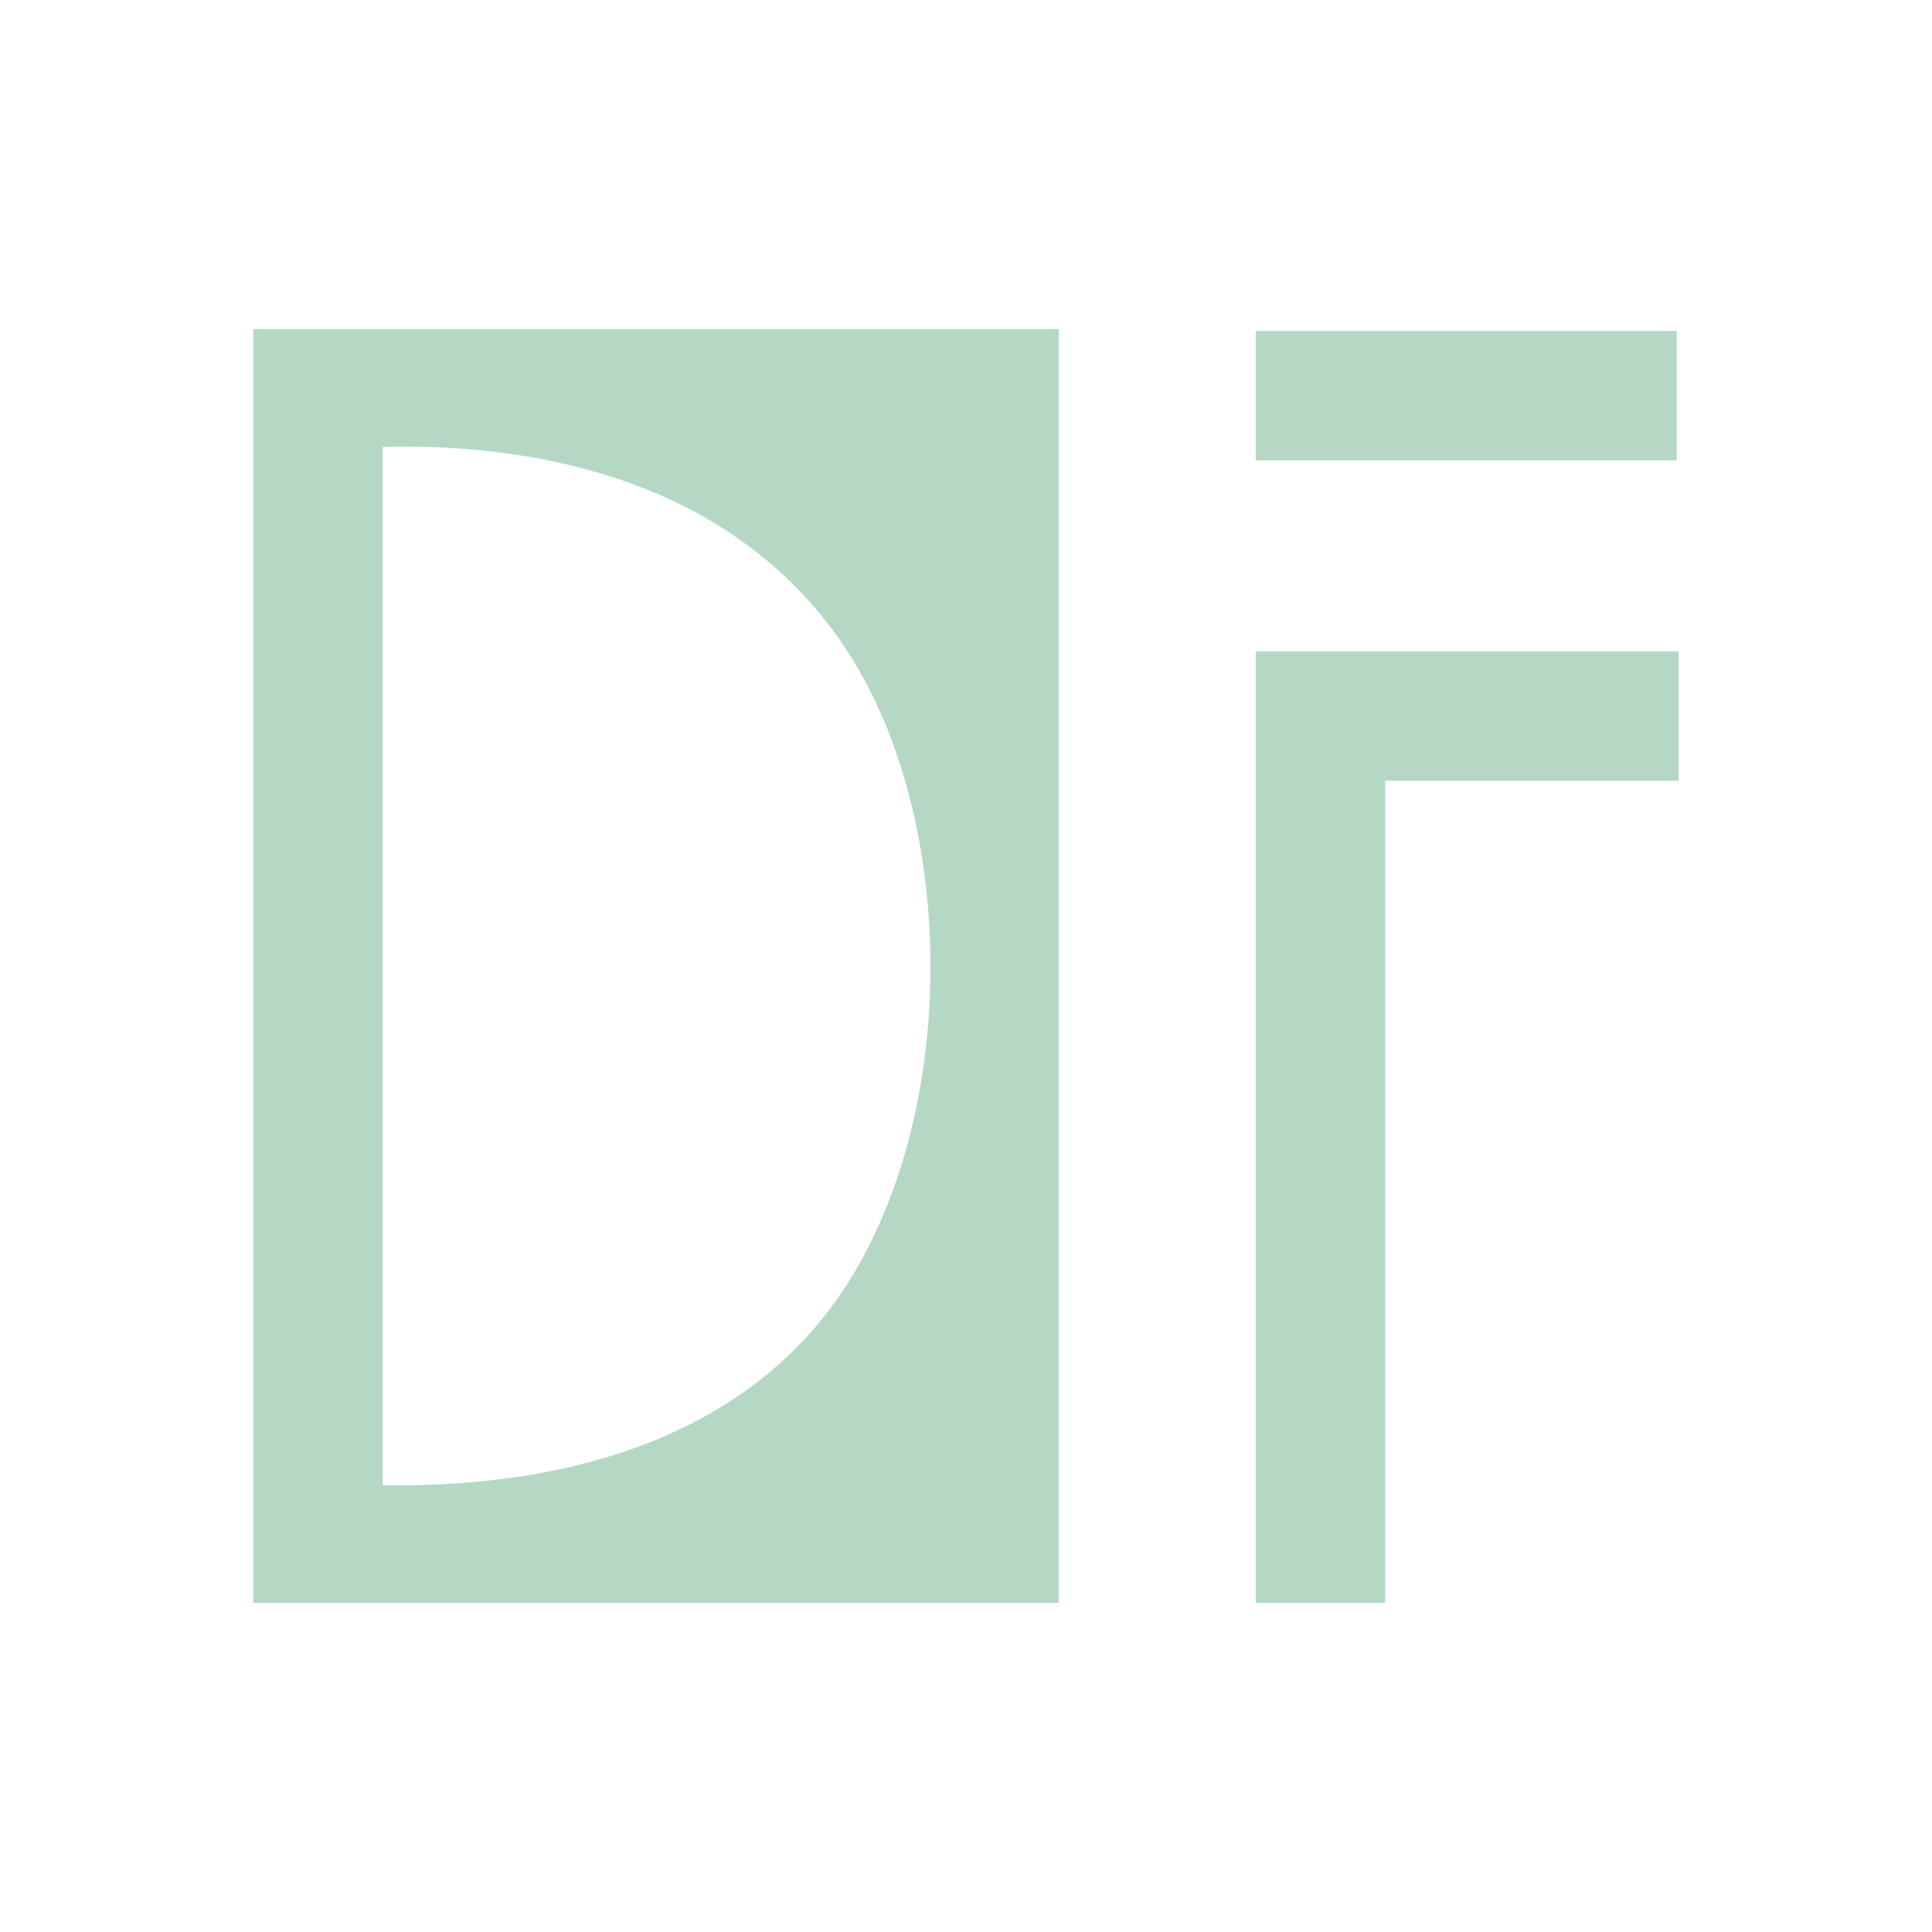
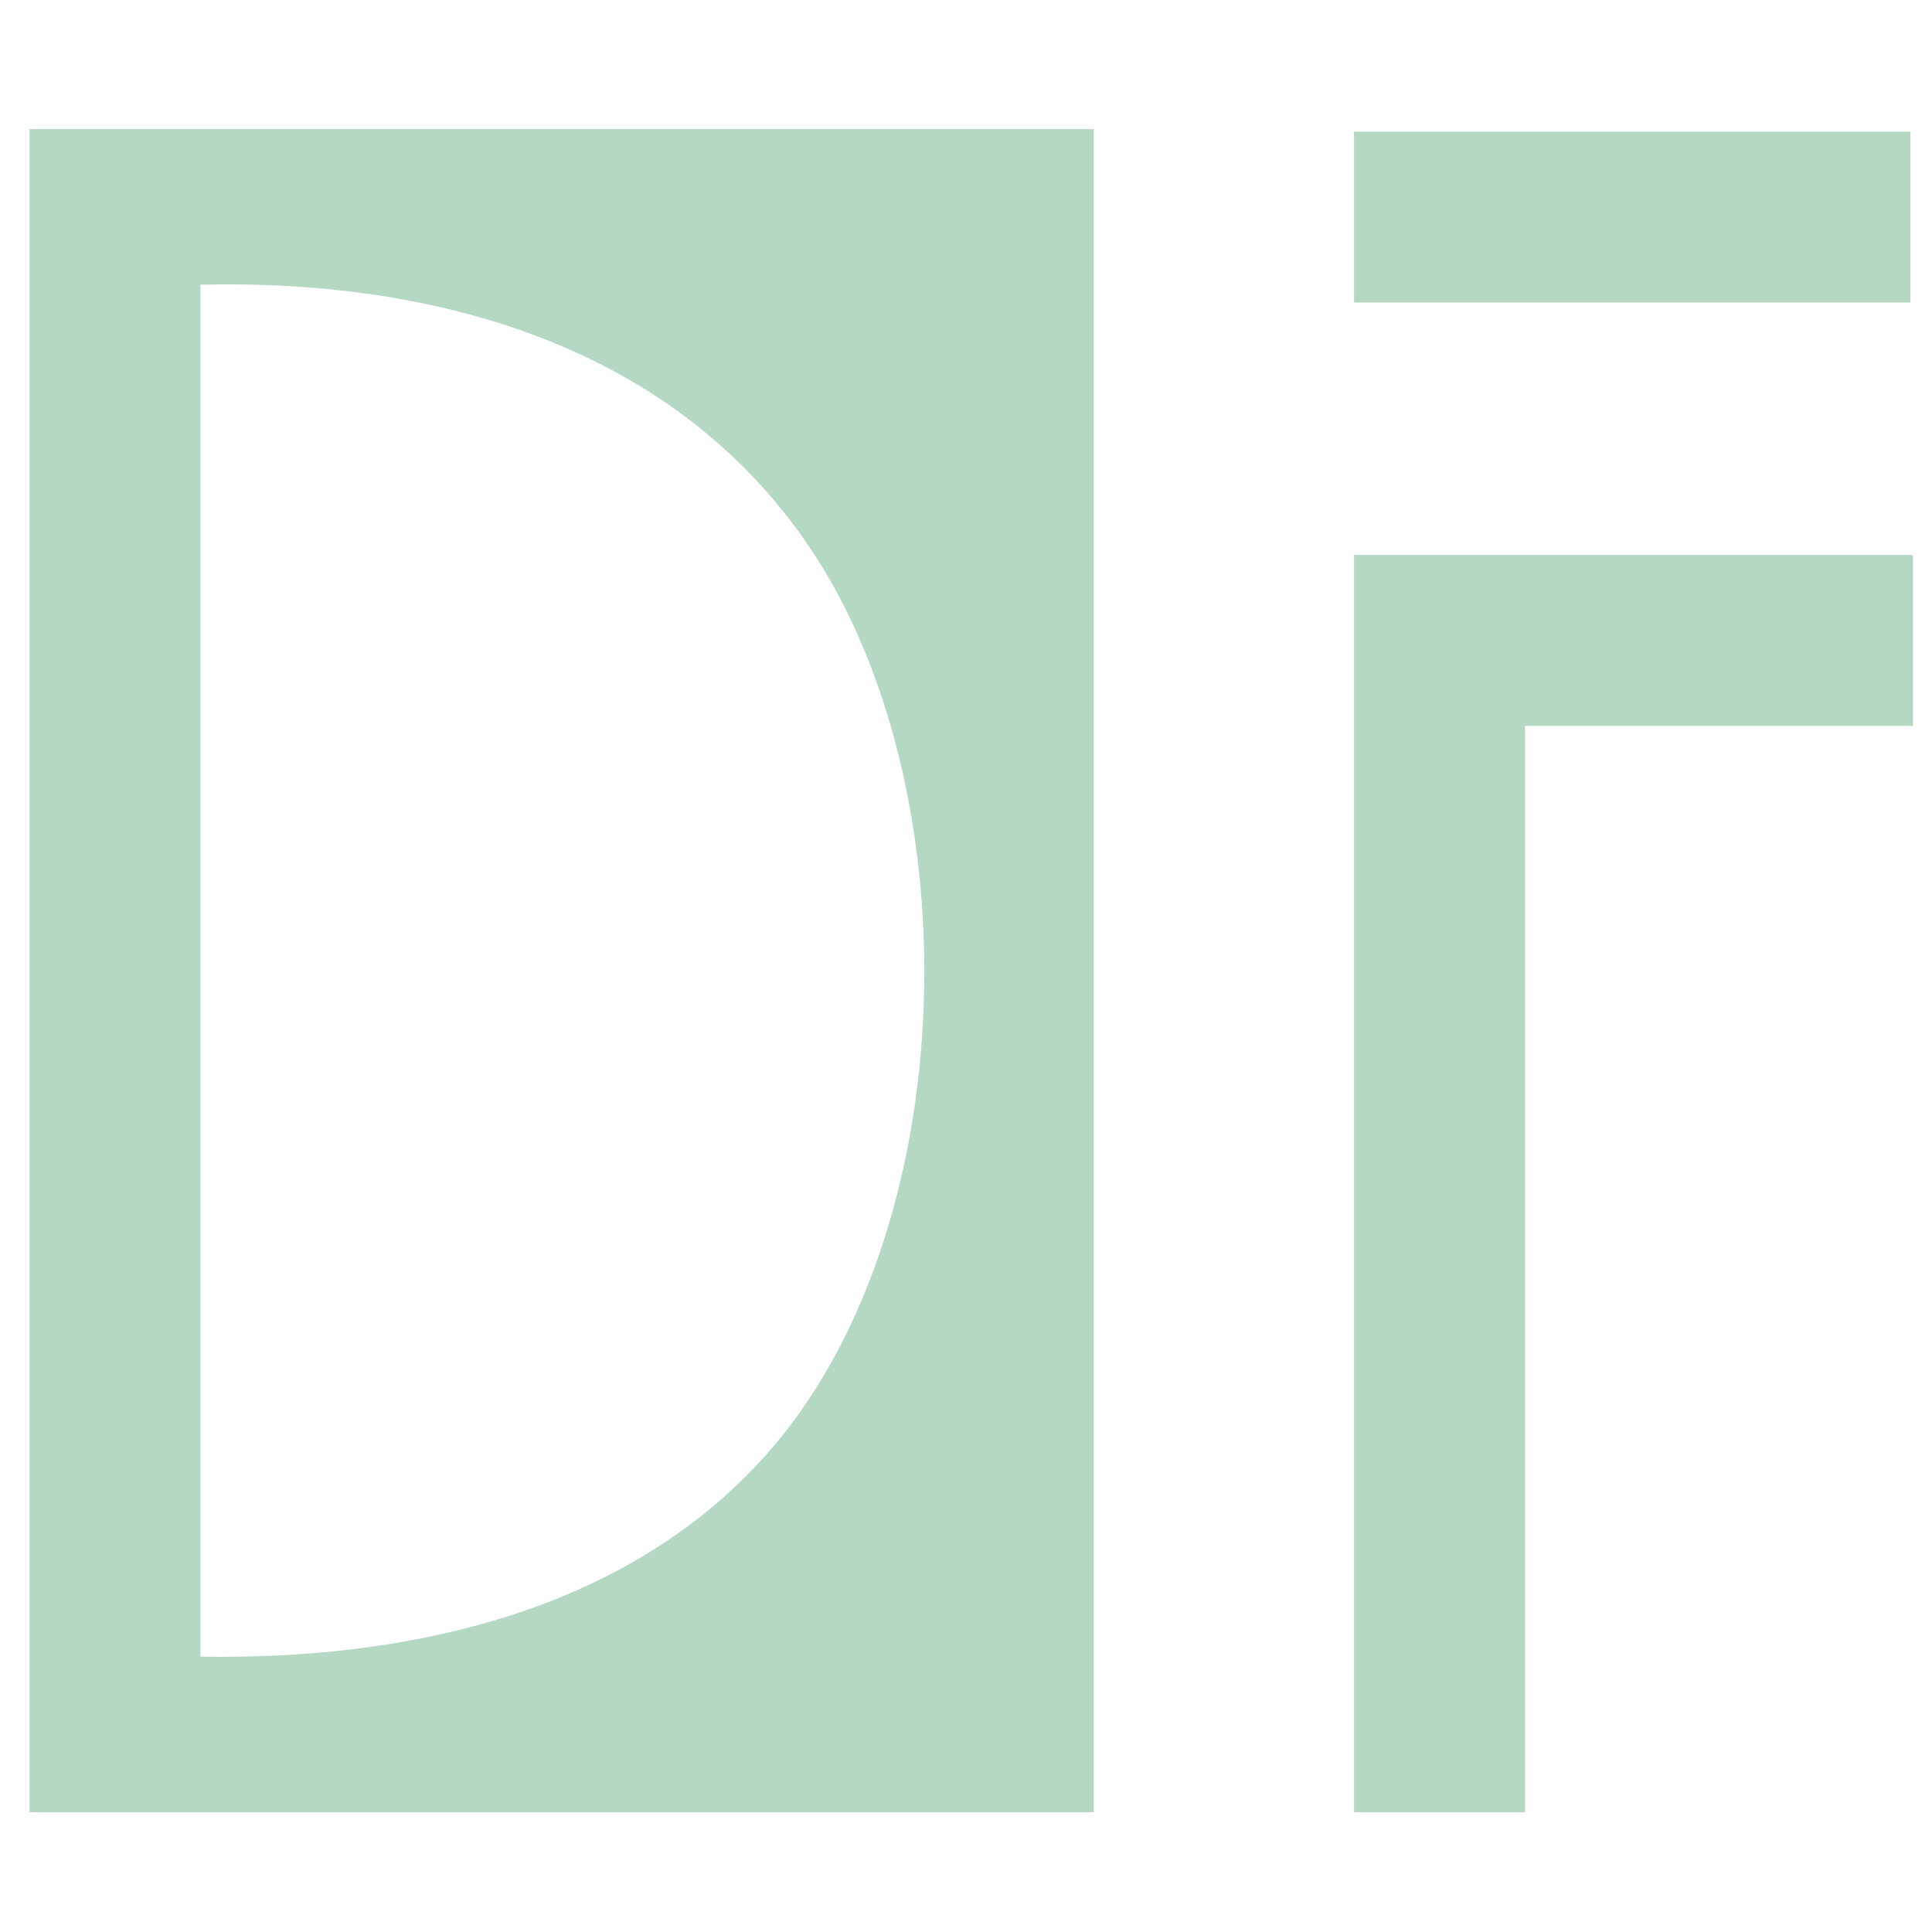
<svg xmlns="http://www.w3.org/2000/svg" id="_Слой_1" data-name="Слой_1" version="1.1" viewBox="0 0 512 512">
  <defs>
    <style>
      .st0 {
        fill: #b4d8c4;
      }
    </style>
  </defs>
  <g>
-     <polygon class="st0" points="444.88 172.63 444.88 206.9 367.07 206.9 367.07 424.79 332.78 424.79 332.78 172.63 444.88 172.63" />
-     <rect class="st0" x="332.78" y="87.72" width="111.59" height="34.27" />
+     <polygon class="st0" points="506.95 147.08 506.95 192.36 404.15 192.36 404.15 480.26 358.83 480.26 358.83 147.08 506.95 147.08" />
+     <rect class="st0" x="358.83" y="34.89" width="147.44" height="45.28" />
  </g>
-   <path class="st0" d="M67.12,87.21h213.45v337.58H67.12V87.21ZM101.42,393.59c41.04.67,84.77-8.62,113.13-40.14,39.93-44.38,41.92-133,9.41-181.8-27.3-40.98-75.18-54.35-122.55-53.24v275.18Z" />
+   <path class="st0" d="M7.82,34.22h282.03v446.04H7.82V34.22ZM53.14,439.03c54.23.89,112.01-11.39,149.48-53.03,52.76-58.64,55.38-175.73,12.43-240.21-36.07-54.15-99.33-71.81-161.92-70.34v363.59Z" />
</svg>
